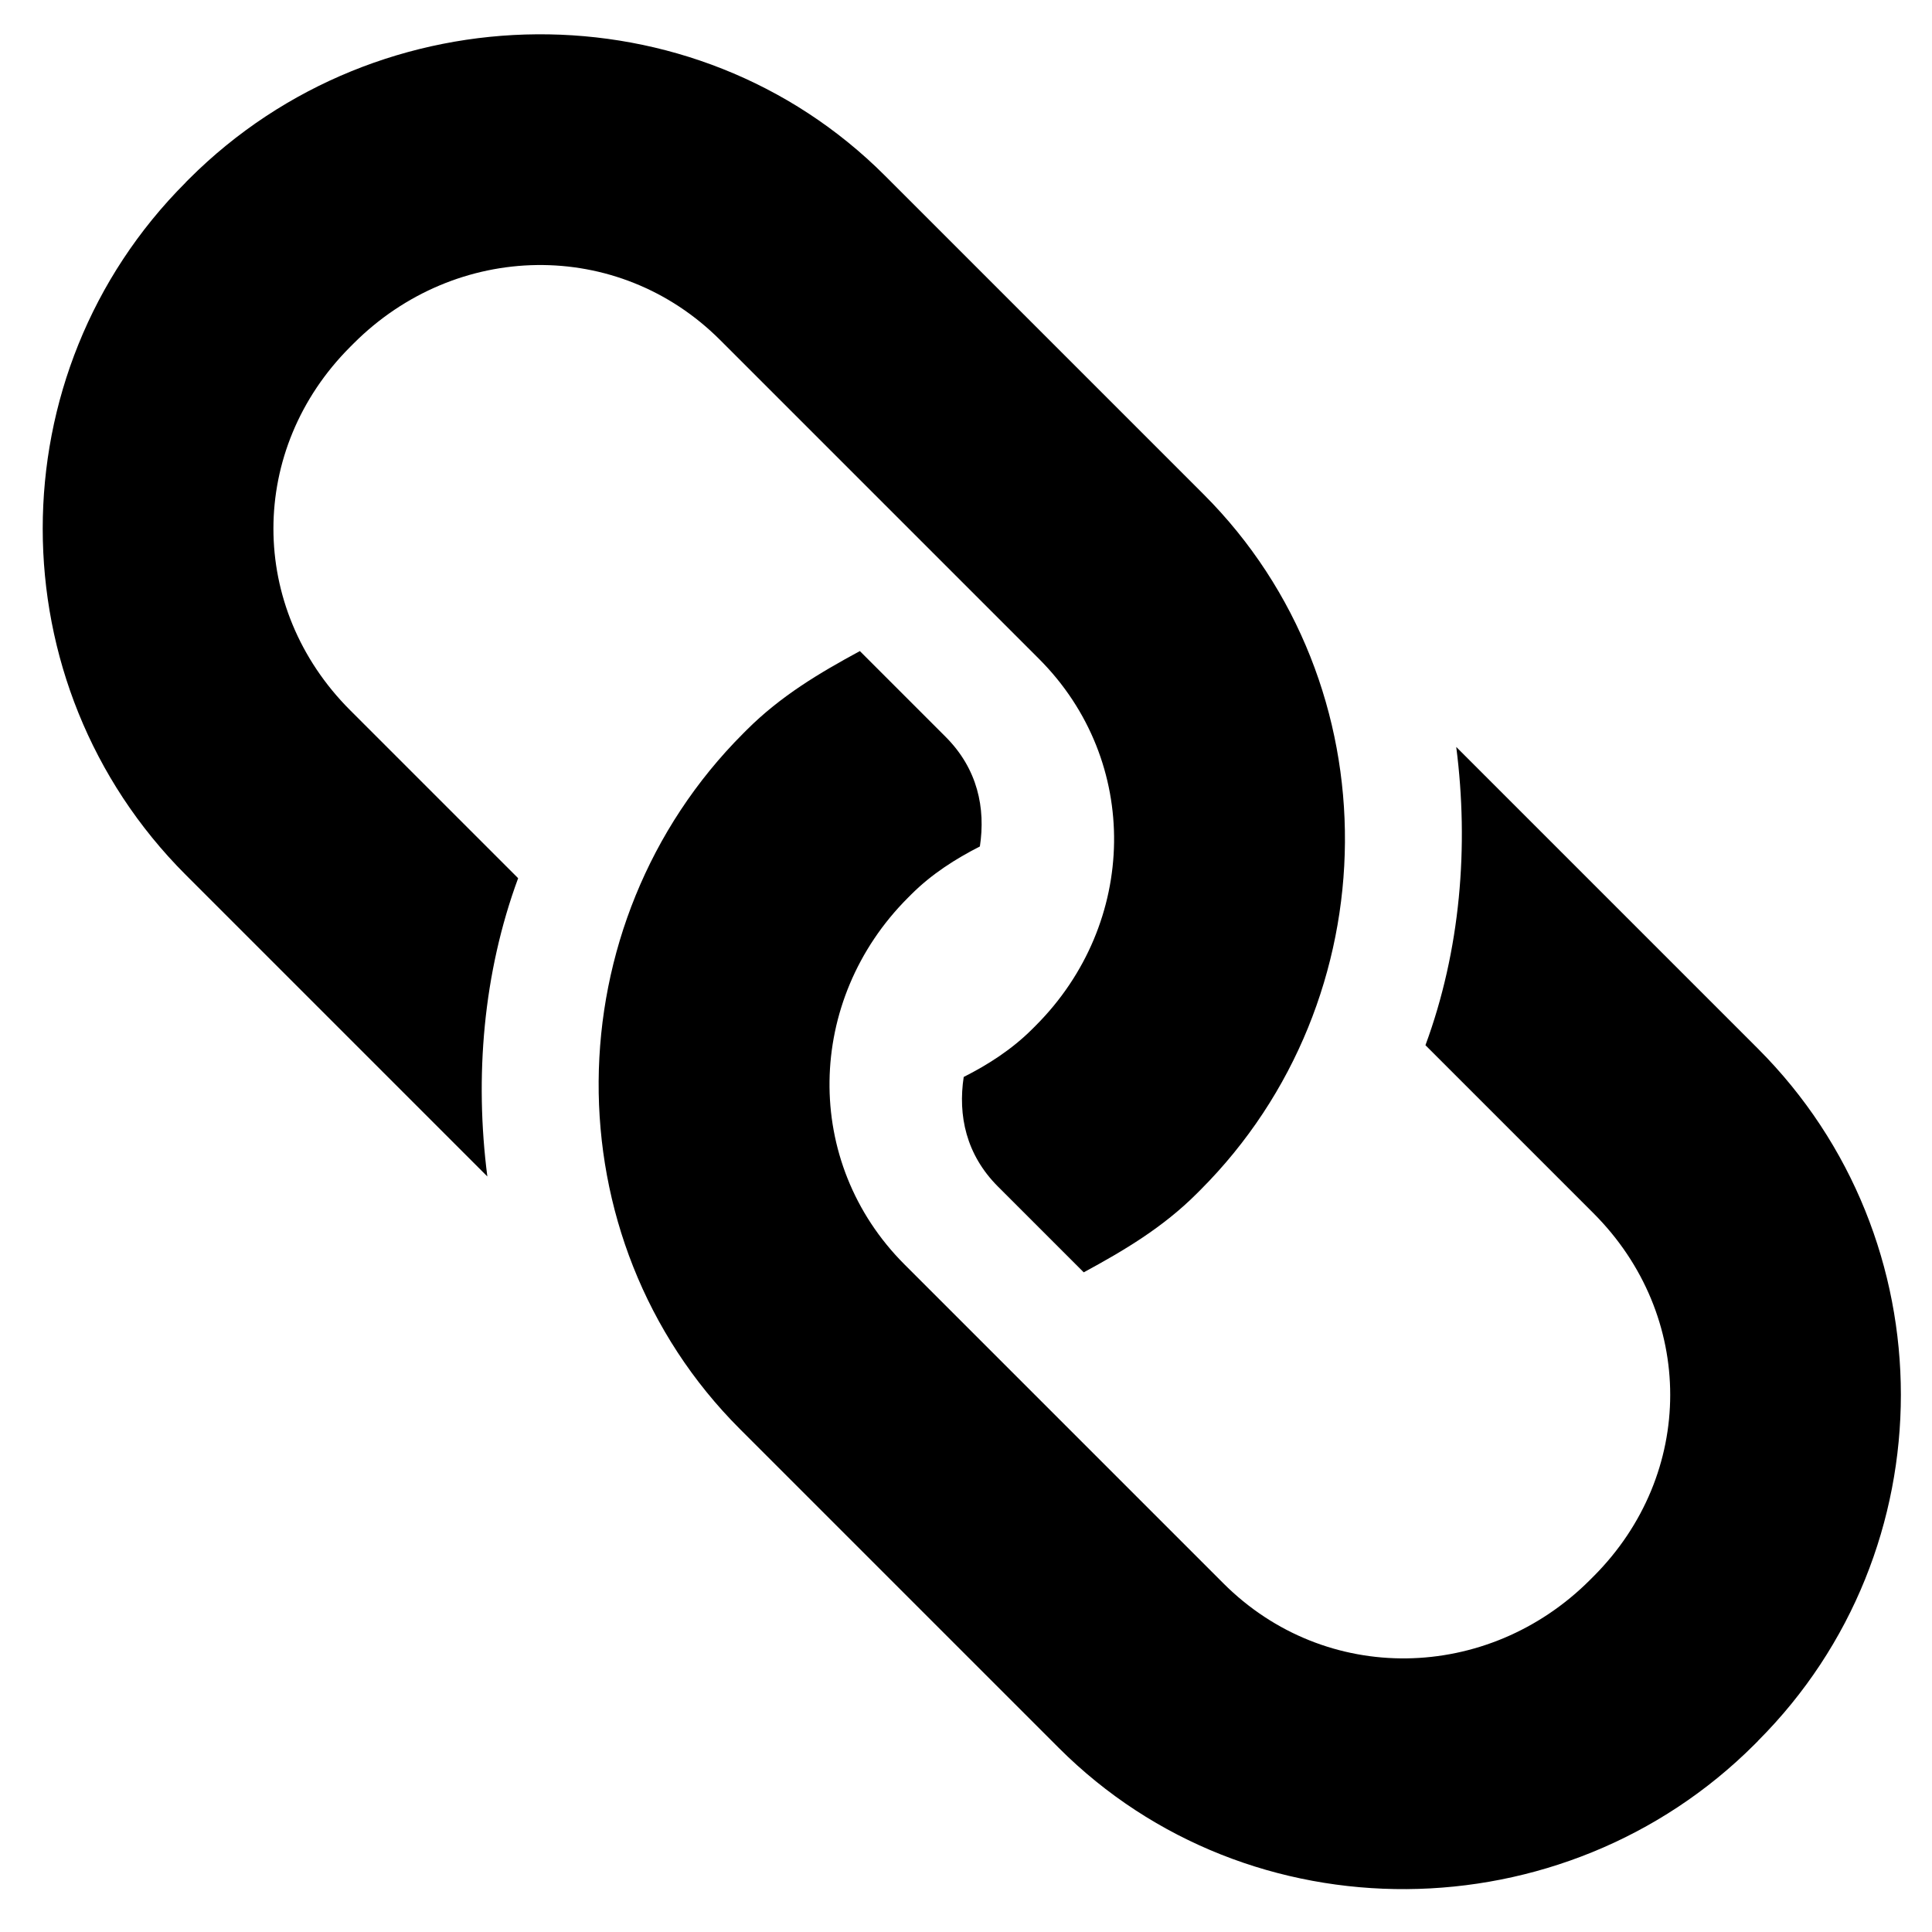
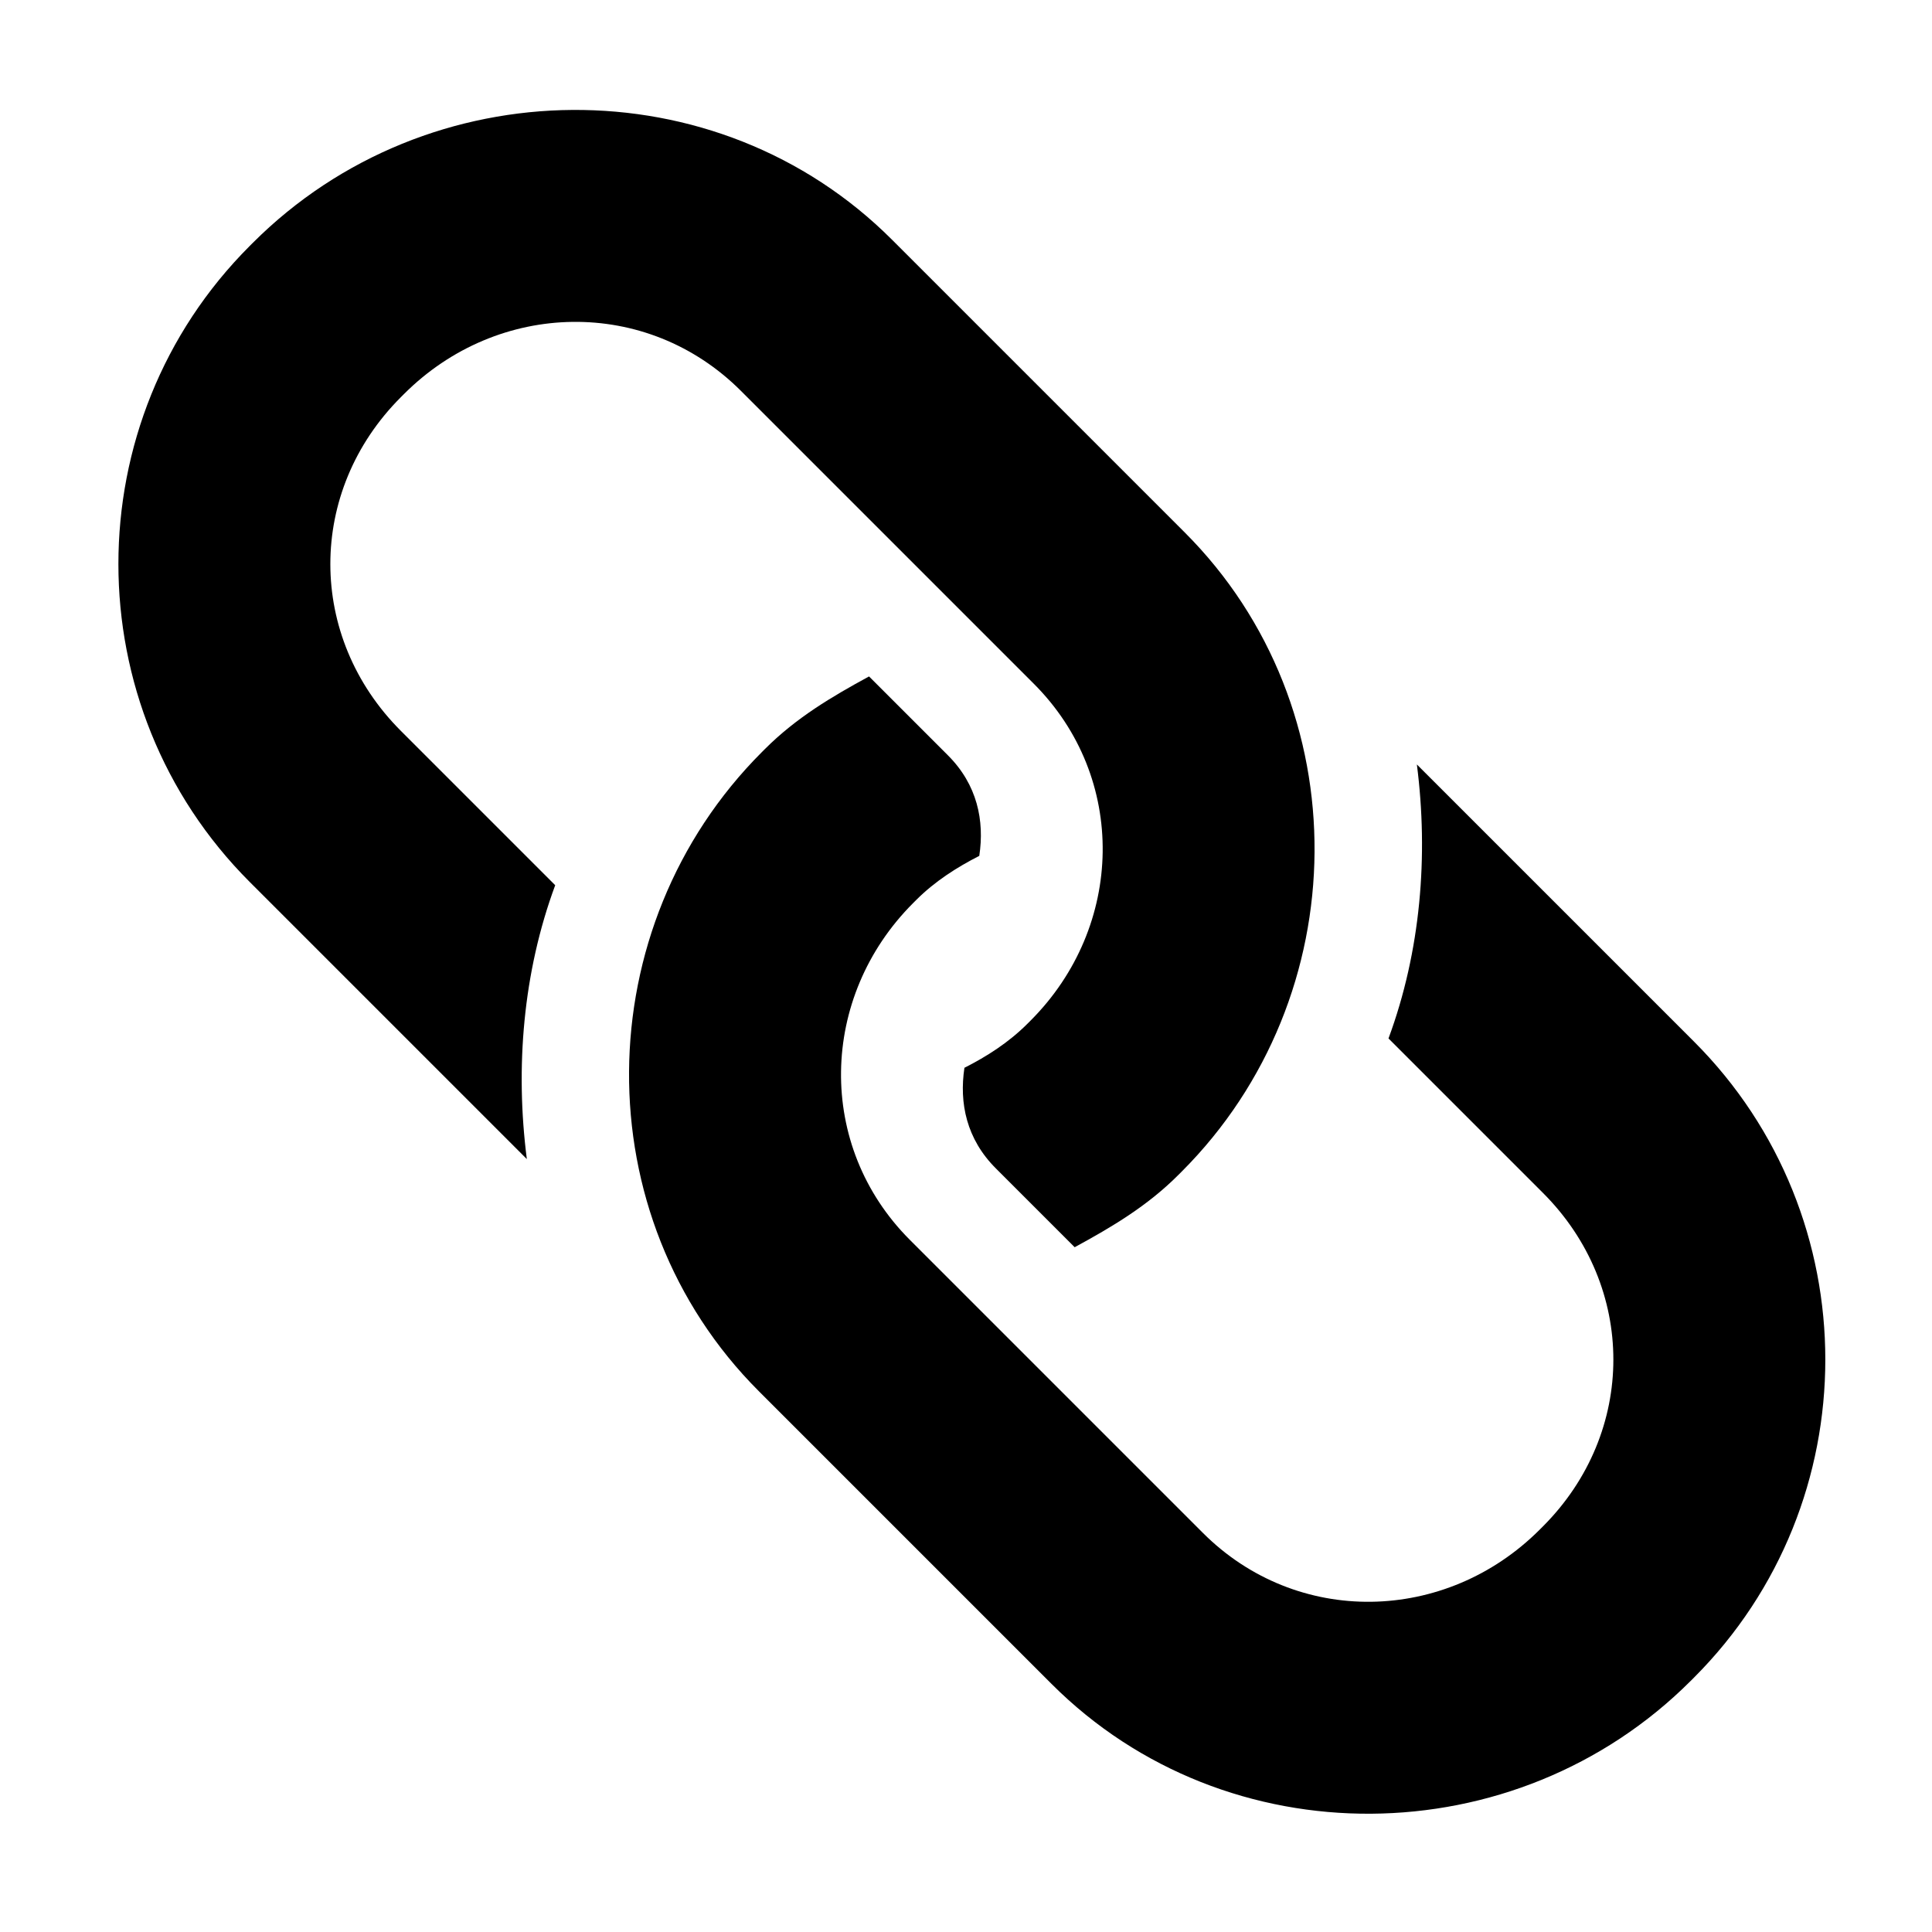
<svg xmlns="http://www.w3.org/2000/svg" width="16" height="16" id="svg2" version="1.1">
  <defs id="defs4" />
  <g id="layer1" transform="translate(0,-1036.362)">
-     <path style="font-size:medium;font-style:normal;font-variant:normal;font-weight:normal;font-stretch:normal;text-indent:0;text-align:start;text-decoration:none;line-height:normal;letter-spacing:normal;word-spacing:normal;text-transform:none;direction:ltr;block-progression:tb;writing-mode:lr-tb;text-anchor:start;baseline-shift:baseline;color:#000000;fill:#000000;fill-opacity:1;stroke:none;stroke-width:1.5;marker:none;visibility:visible;display:inline;overflow:visible;enable-background:accumulate;font-family:Sans;-inkscape-font-specification:Sans" d="m 1.538,1037.873 c -1.579,1.579 -1.579,4.155 0,5.734 l 2.498,2.498 c -0.106,-0.823 -0.035,-1.684 0.255,-2.47 l -1.391,-1.391 c -0.848,-0.848 -0.847,-2.161 0,-3.009 l 0.028,-0.028 c 0.847,-0.848 2.19,-0.876 3.037,-0.028 l 2.64,2.64 c 0.847,0.848 0.819,2.19 -0.028,3.037 l -0.028,0.028 c -0.17,0.17 -0.368,0.296 -0.568,0.397 -0.048,0.317 0.018,0.642 0.284,0.908 l 0.71,0.71 c 0.334,-0.181 0.655,-0.371 0.937,-0.653 l 0.028,-0.028 c 1.579,-1.579 1.607,-4.183 0.028,-5.762 l -2.64,-2.64 c -1.579,-1.579 -4.184,-1.55 -5.762,0.028 l -0.028,0.028 z" id="rect4403" />
-     <path style="font-size:medium;font-style:normal;font-variant:normal;font-weight:normal;font-stretch:normal;text-indent:0;text-align:start;text-decoration:none;line-height:normal;letter-spacing:normal;word-spacing:normal;text-transform:none;direction:ltr;block-progression:tb;writing-mode:lr-tb;text-anchor:start;baseline-shift:baseline;color:#000000;fill:#000000;fill-opacity:1;stroke:none;stroke-width:1.5;marker:none;visibility:visible;display:inline;overflow:visible;enable-background:accumulate;font-family:Sans;-inkscape-font-specification:Sans" d="m 14.558,1050.78 c 1.579,-1.579 1.579,-4.155 -4.6e-5,-5.734 l -2.498,-2.498 c 0.106,0.823 0.035,1.684 -0.255,2.47 l 1.391,1.391 c 0.848,0.848 0.848,2.161 4.5e-5,3.009 l -0.028,0.028 c -0.847,0.848 -2.19,0.876 -3.037,0.028 l -2.64,-2.64 c -0.847,-0.847 -0.819,-2.19 0.028,-3.037 l 0.028,-0.028 c 0.17,-0.17 0.368,-0.295 0.568,-0.397 0.048,-0.317 -0.018,-0.642 -0.284,-0.908 l -0.71,-0.71 c -0.334,0.181 -0.655,0.371 -0.937,0.653 l -0.028,0.028 c -1.579,1.579 -1.607,4.184 -0.028,5.762 l 2.64,2.64 c 1.579,1.579 4.184,1.55 5.762,-0.028 l 0.028,-0.028 z" id="rect4403-9" />
+     <path style="font-size:medium;font-style:normal;font-variant:normal;font-weight:normal;font-stretch:normal;text-indent:0;text-align:start;text-decoration:none;line-height:normal;letter-spacing:normal;word-spacing:normal;text-transform:none;direction:ltr;block-progression:tb;writing-mode:lr-tb;text-anchor:start;baseline-shift:baseline;color:#000000;fill:#000000;fill-opacity:1;stroke:none;stroke-width:1.5;marker:none;visibility:visible;display:inline;overflow:visible;enable-background:accumulate;font-family:Sans;-inkscape-font-specification:Sans" d="m 2.068,1038.399 c -1.45,1.45 -1.45,3.817 0,5.267 l 2.295,2.295 c -0.097,-0.756 -0.032,-1.547 0.235,-2.268 l -1.278,-1.278 c -0.779,-0.779 -0.779,-1.985 0,-2.764 l 0.026,-0.026 c 0.779,-0.779 2.011,-0.805 2.79,-0.026 l 2.425,2.425 c 0.779,0.778 0.752,2.011 -0.026,2.79 l -0.026,0.026 c -0.156,0.156 -0.338,0.272 -0.522,0.365 -0.044,0.291 0.016,0.59 0.261,0.834 l 0.652,0.652 c 0.307,-0.167 0.602,-0.341 0.86,-0.6 l 0.026,-0.026 c 1.45,-1.45 1.476,-3.843 0.026,-5.293 l -2.425,-2.425 c -1.45,-1.45 -3.843,-1.424 -5.293,0.026 l -0.026,0.026 z" id="rect4403" />
+     <path style="font-size:medium;font-style:normal;font-variant:normal;font-weight:normal;font-stretch:normal;text-indent:0;text-align:start;text-decoration:none;line-height:normal;letter-spacing:normal;word-spacing:normal;text-transform:none;direction:ltr;block-progression:tb;writing-mode:lr-tb;text-anchor:start;baseline-shift:baseline;color:#000000;fill:#000000;fill-opacity:1;stroke:none;stroke-width:1.5;marker:none;visibility:visible;display:inline;overflow:visible;enable-background:accumulate;font-family:Sans;-inkscape-font-specification:Sans" d="m 14.029,1050.255 c 1.45,-1.45 1.45,-3.817 -4.2e-5,-5.267 l -2.295,-2.295 c 0.097,0.756 0.032,1.547 -0.235,2.269 l 1.278,1.278 c 0.779,0.778 0.779,1.985 4.1e-5,2.764 l -0.026,0.026 c -0.779,0.779 -2.012,0.805 -2.79,0.026 l -2.425,-2.425 c -0.779,-0.778 -0.752,-2.012 0.026,-2.79 l 0.026,-0.026 c 0.156,-0.156 0.338,-0.271 0.522,-0.365 0.044,-0.291 -0.016,-0.59 -0.261,-0.834 l -0.652,-0.652 c -0.307,0.167 -0.602,0.341 -0.861,0.6 l -0.026,0.026 c -1.45,1.45 -1.476,3.843 -0.026,5.293 l 2.425,2.425 c 1.45,1.45 3.843,1.424 5.293,-0.026 l 0.026,-0.026 z" id="rect4403-9" />
  </g>
</svg>
